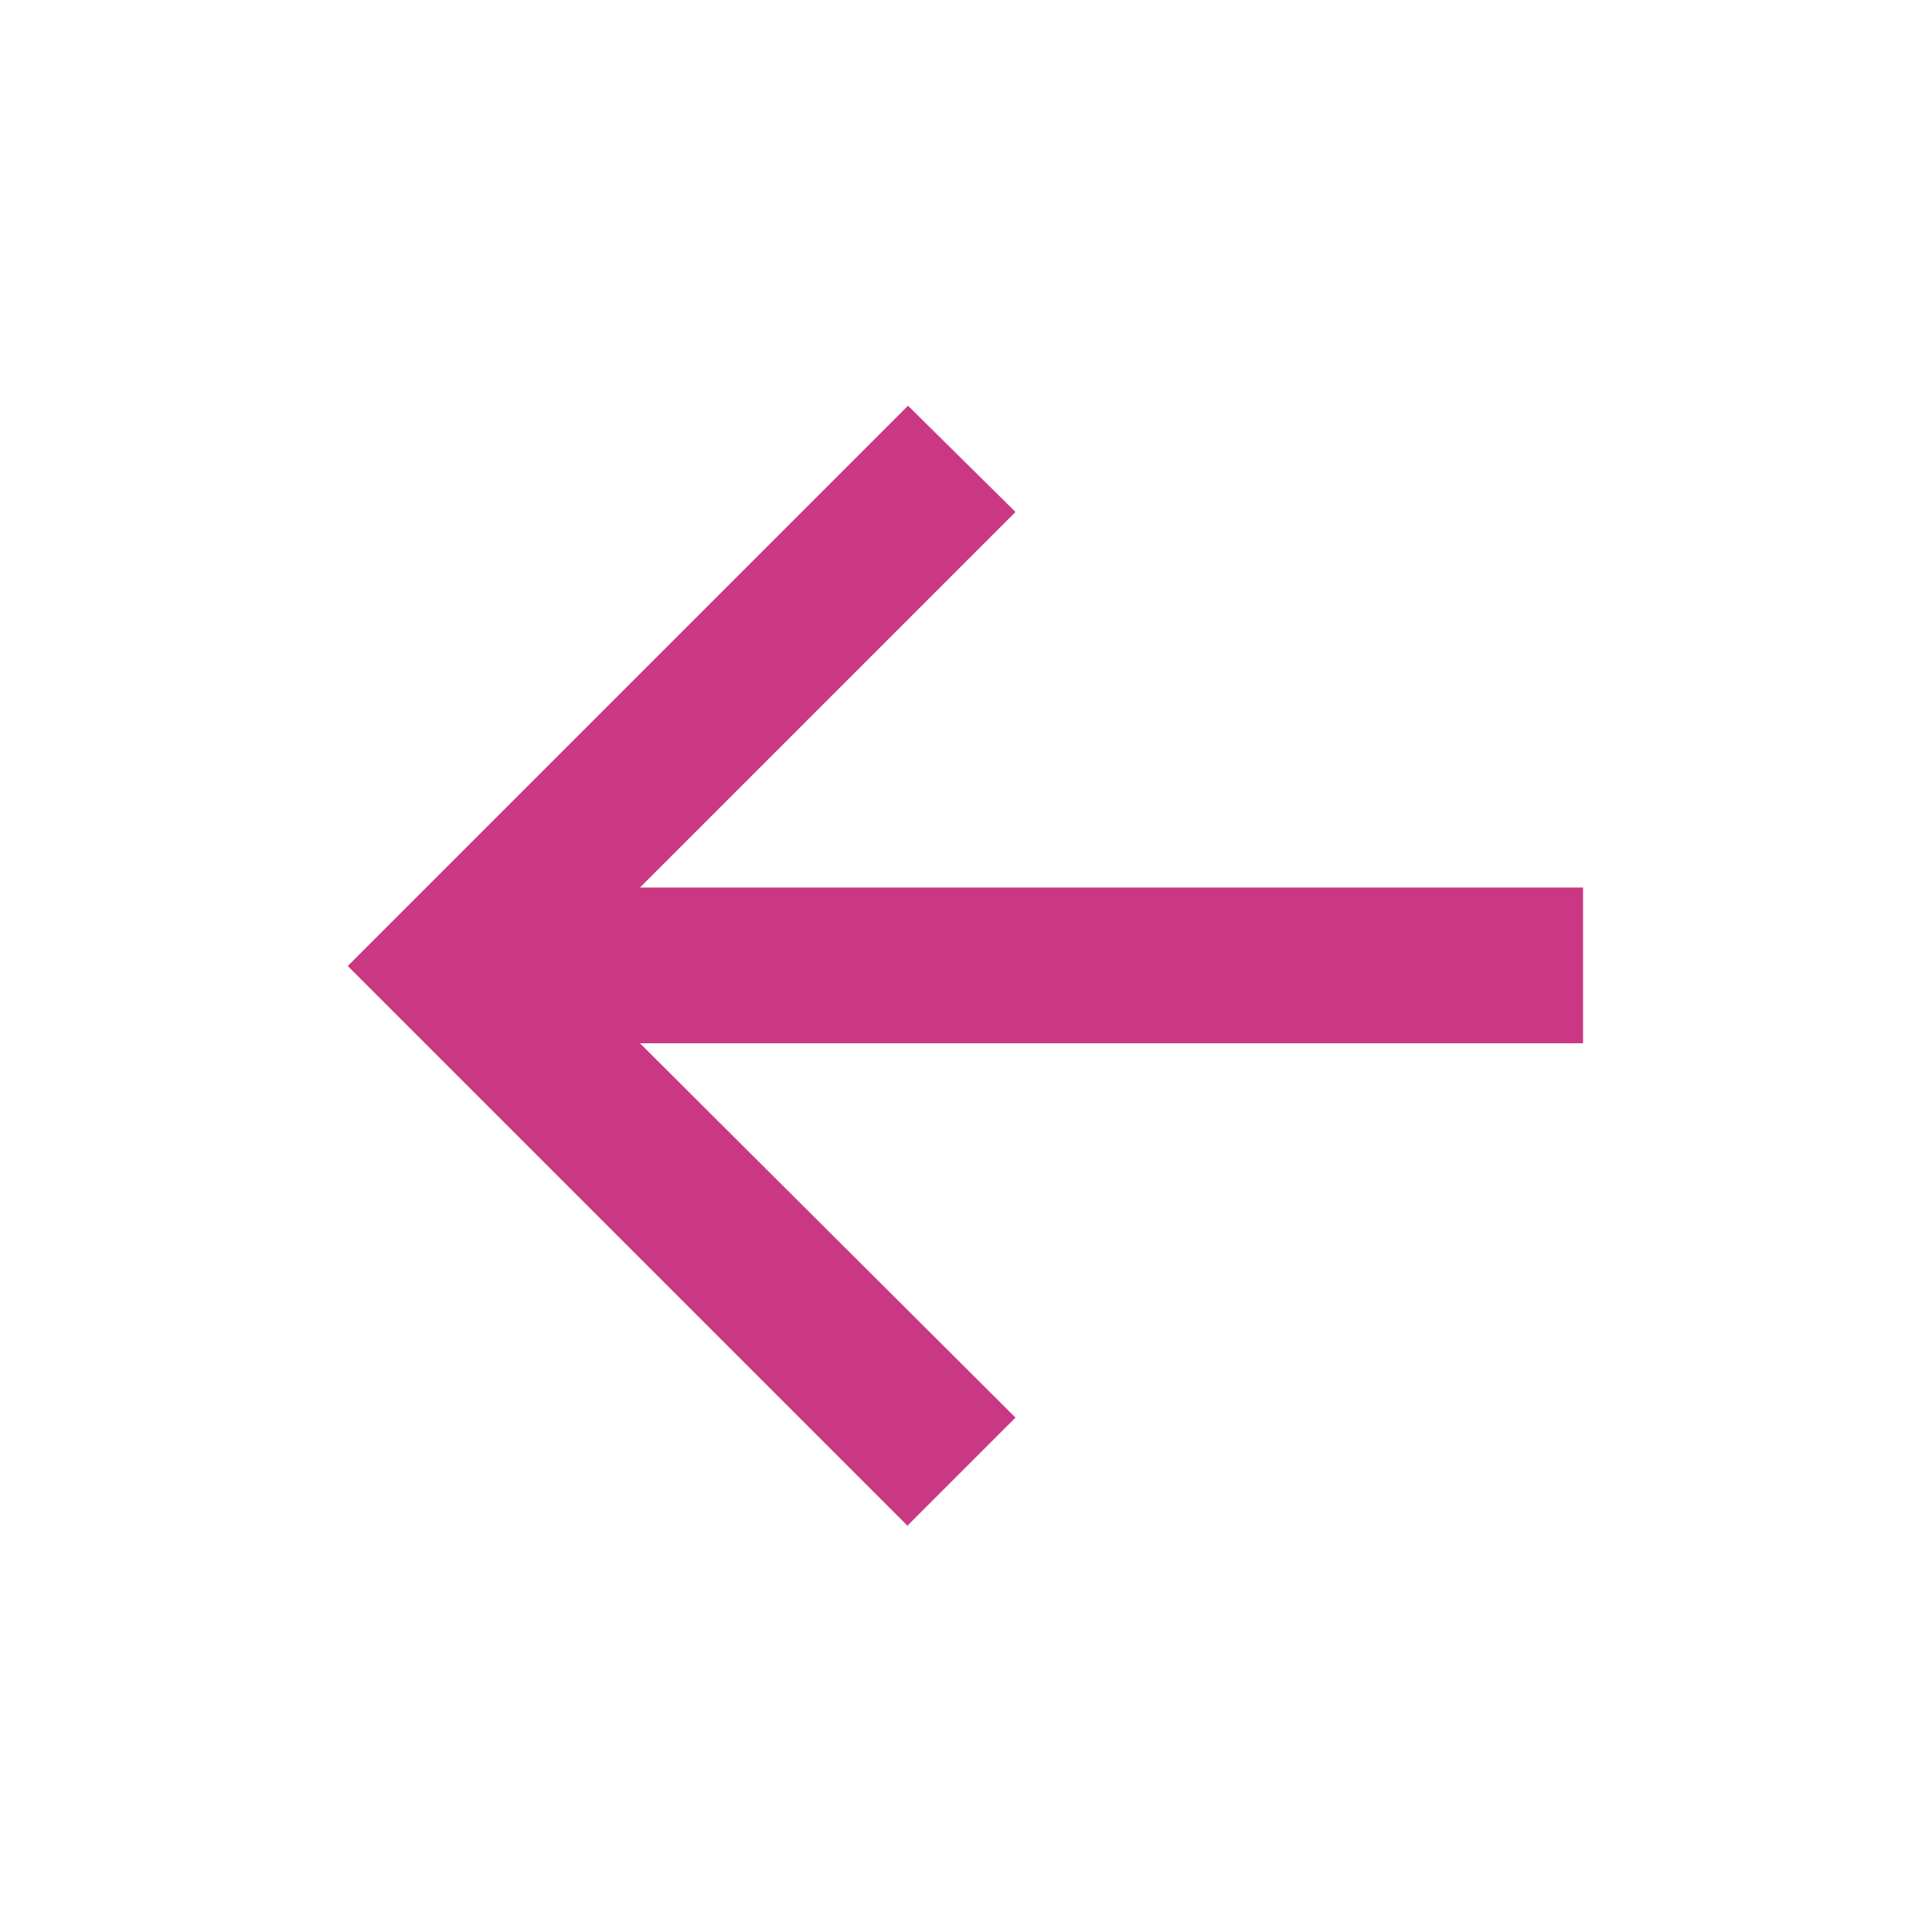
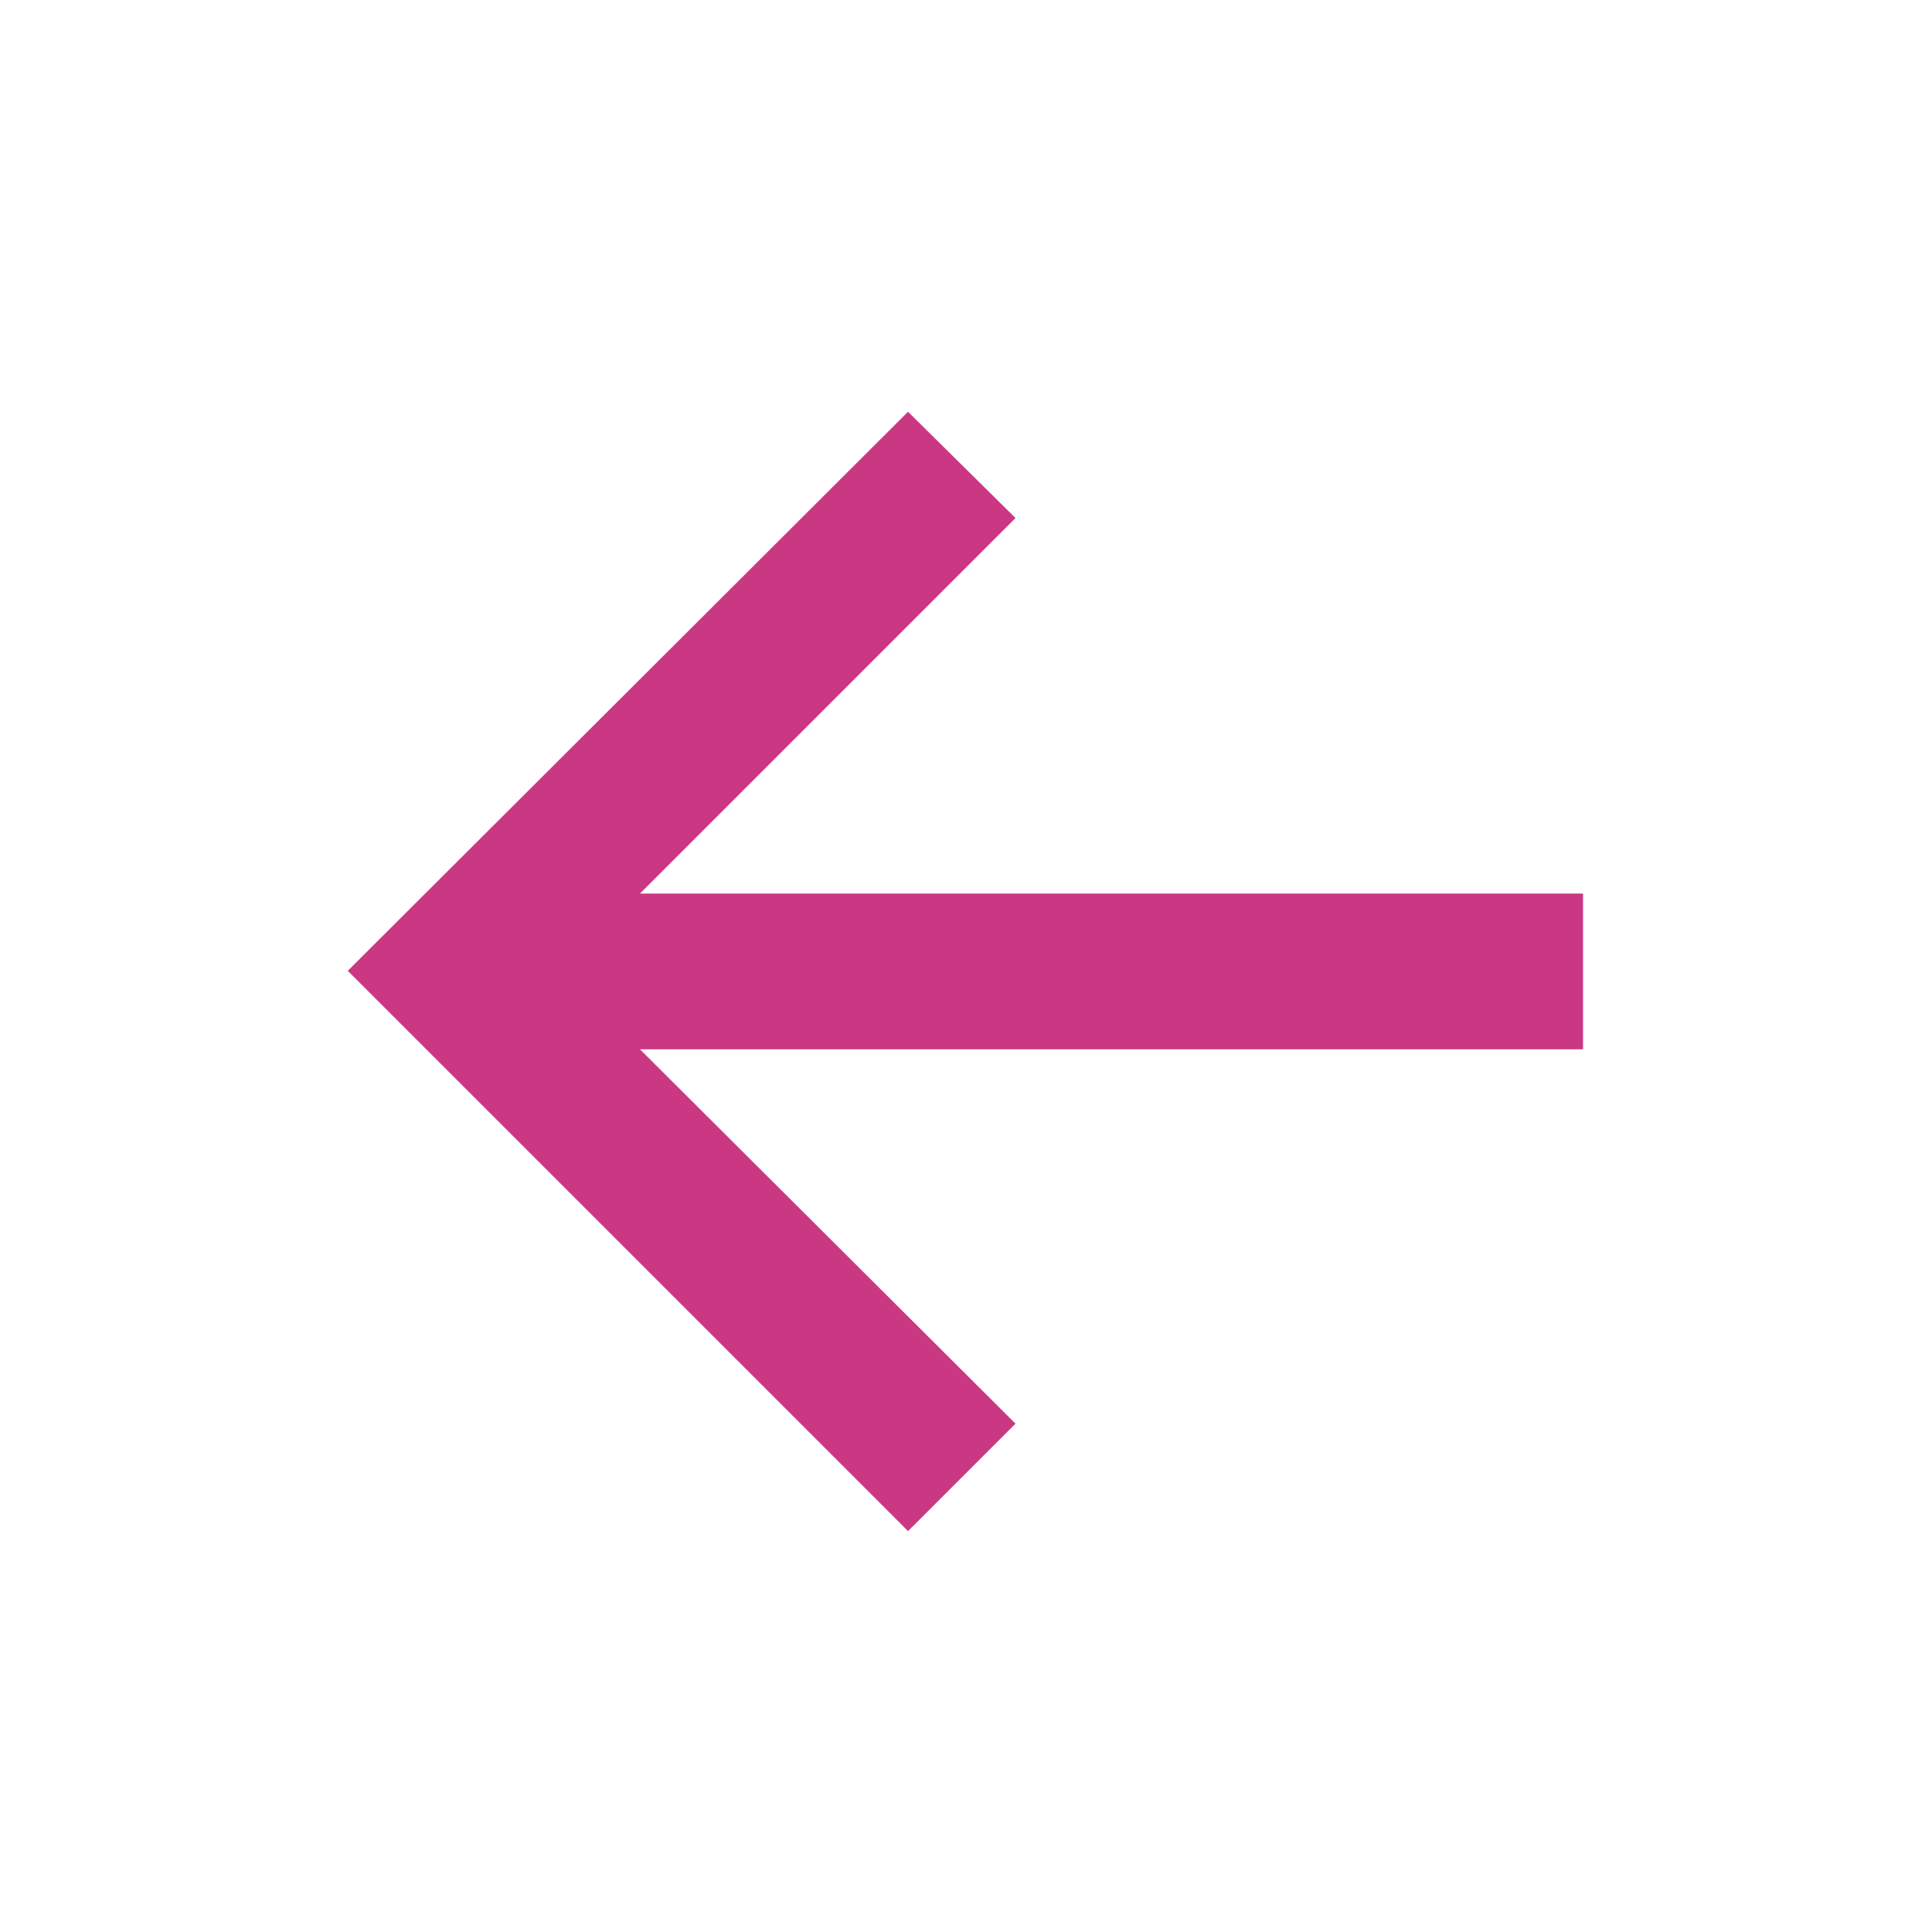
<svg xmlns="http://www.w3.org/2000/svg" id="Layer_1" version="1.1" viewBox="0 0 16 16">
  <defs>
    <style>
      .st0 {
        fill: #ca3884;
      }
    </style>
  </defs>
-   <path class="st0" d="M7.52,12.64L2.88,8,7.52,3.36l.89.88-3.11,3.11h7.81v1.29h-7.81l3.11,3.1-.89.89Z" />
+   <path class="st0" d="M7.52,12.68l-4.64-4.64L7.52,3.41l.89.88-3.11,3.11h7.81v1.29h-7.81l3.11,3.1-.89.89Z" />
</svg>
